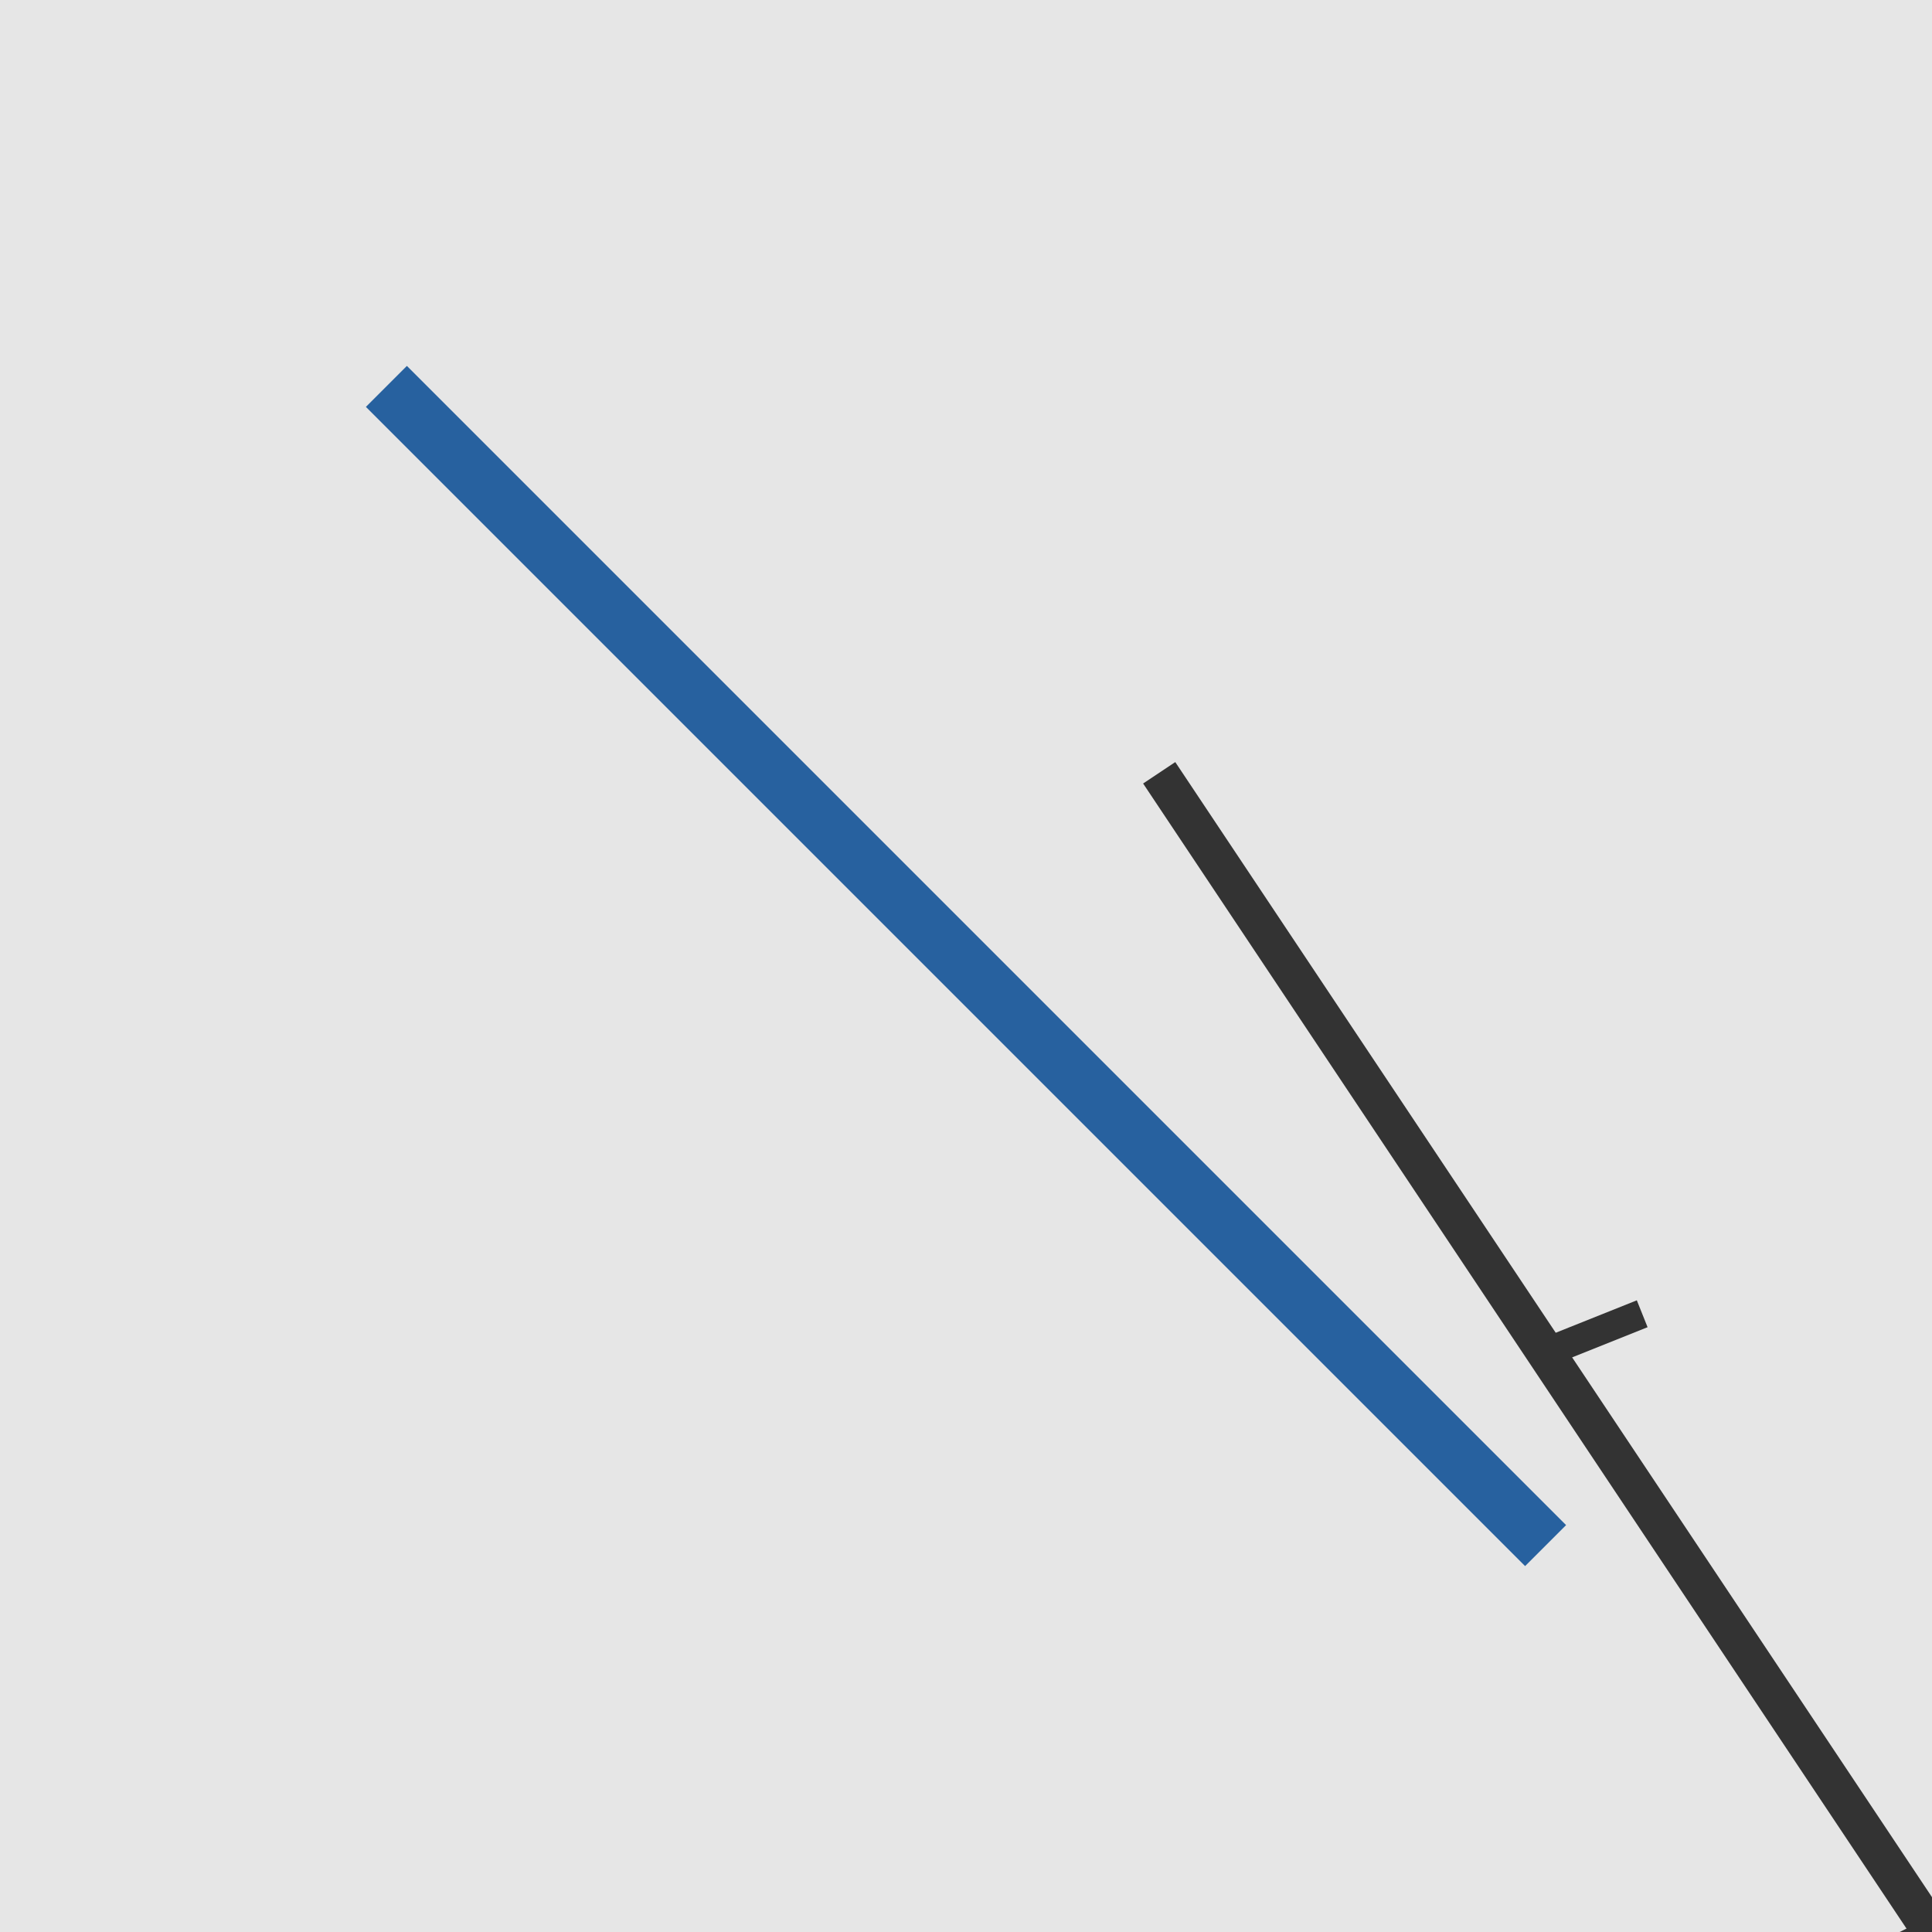
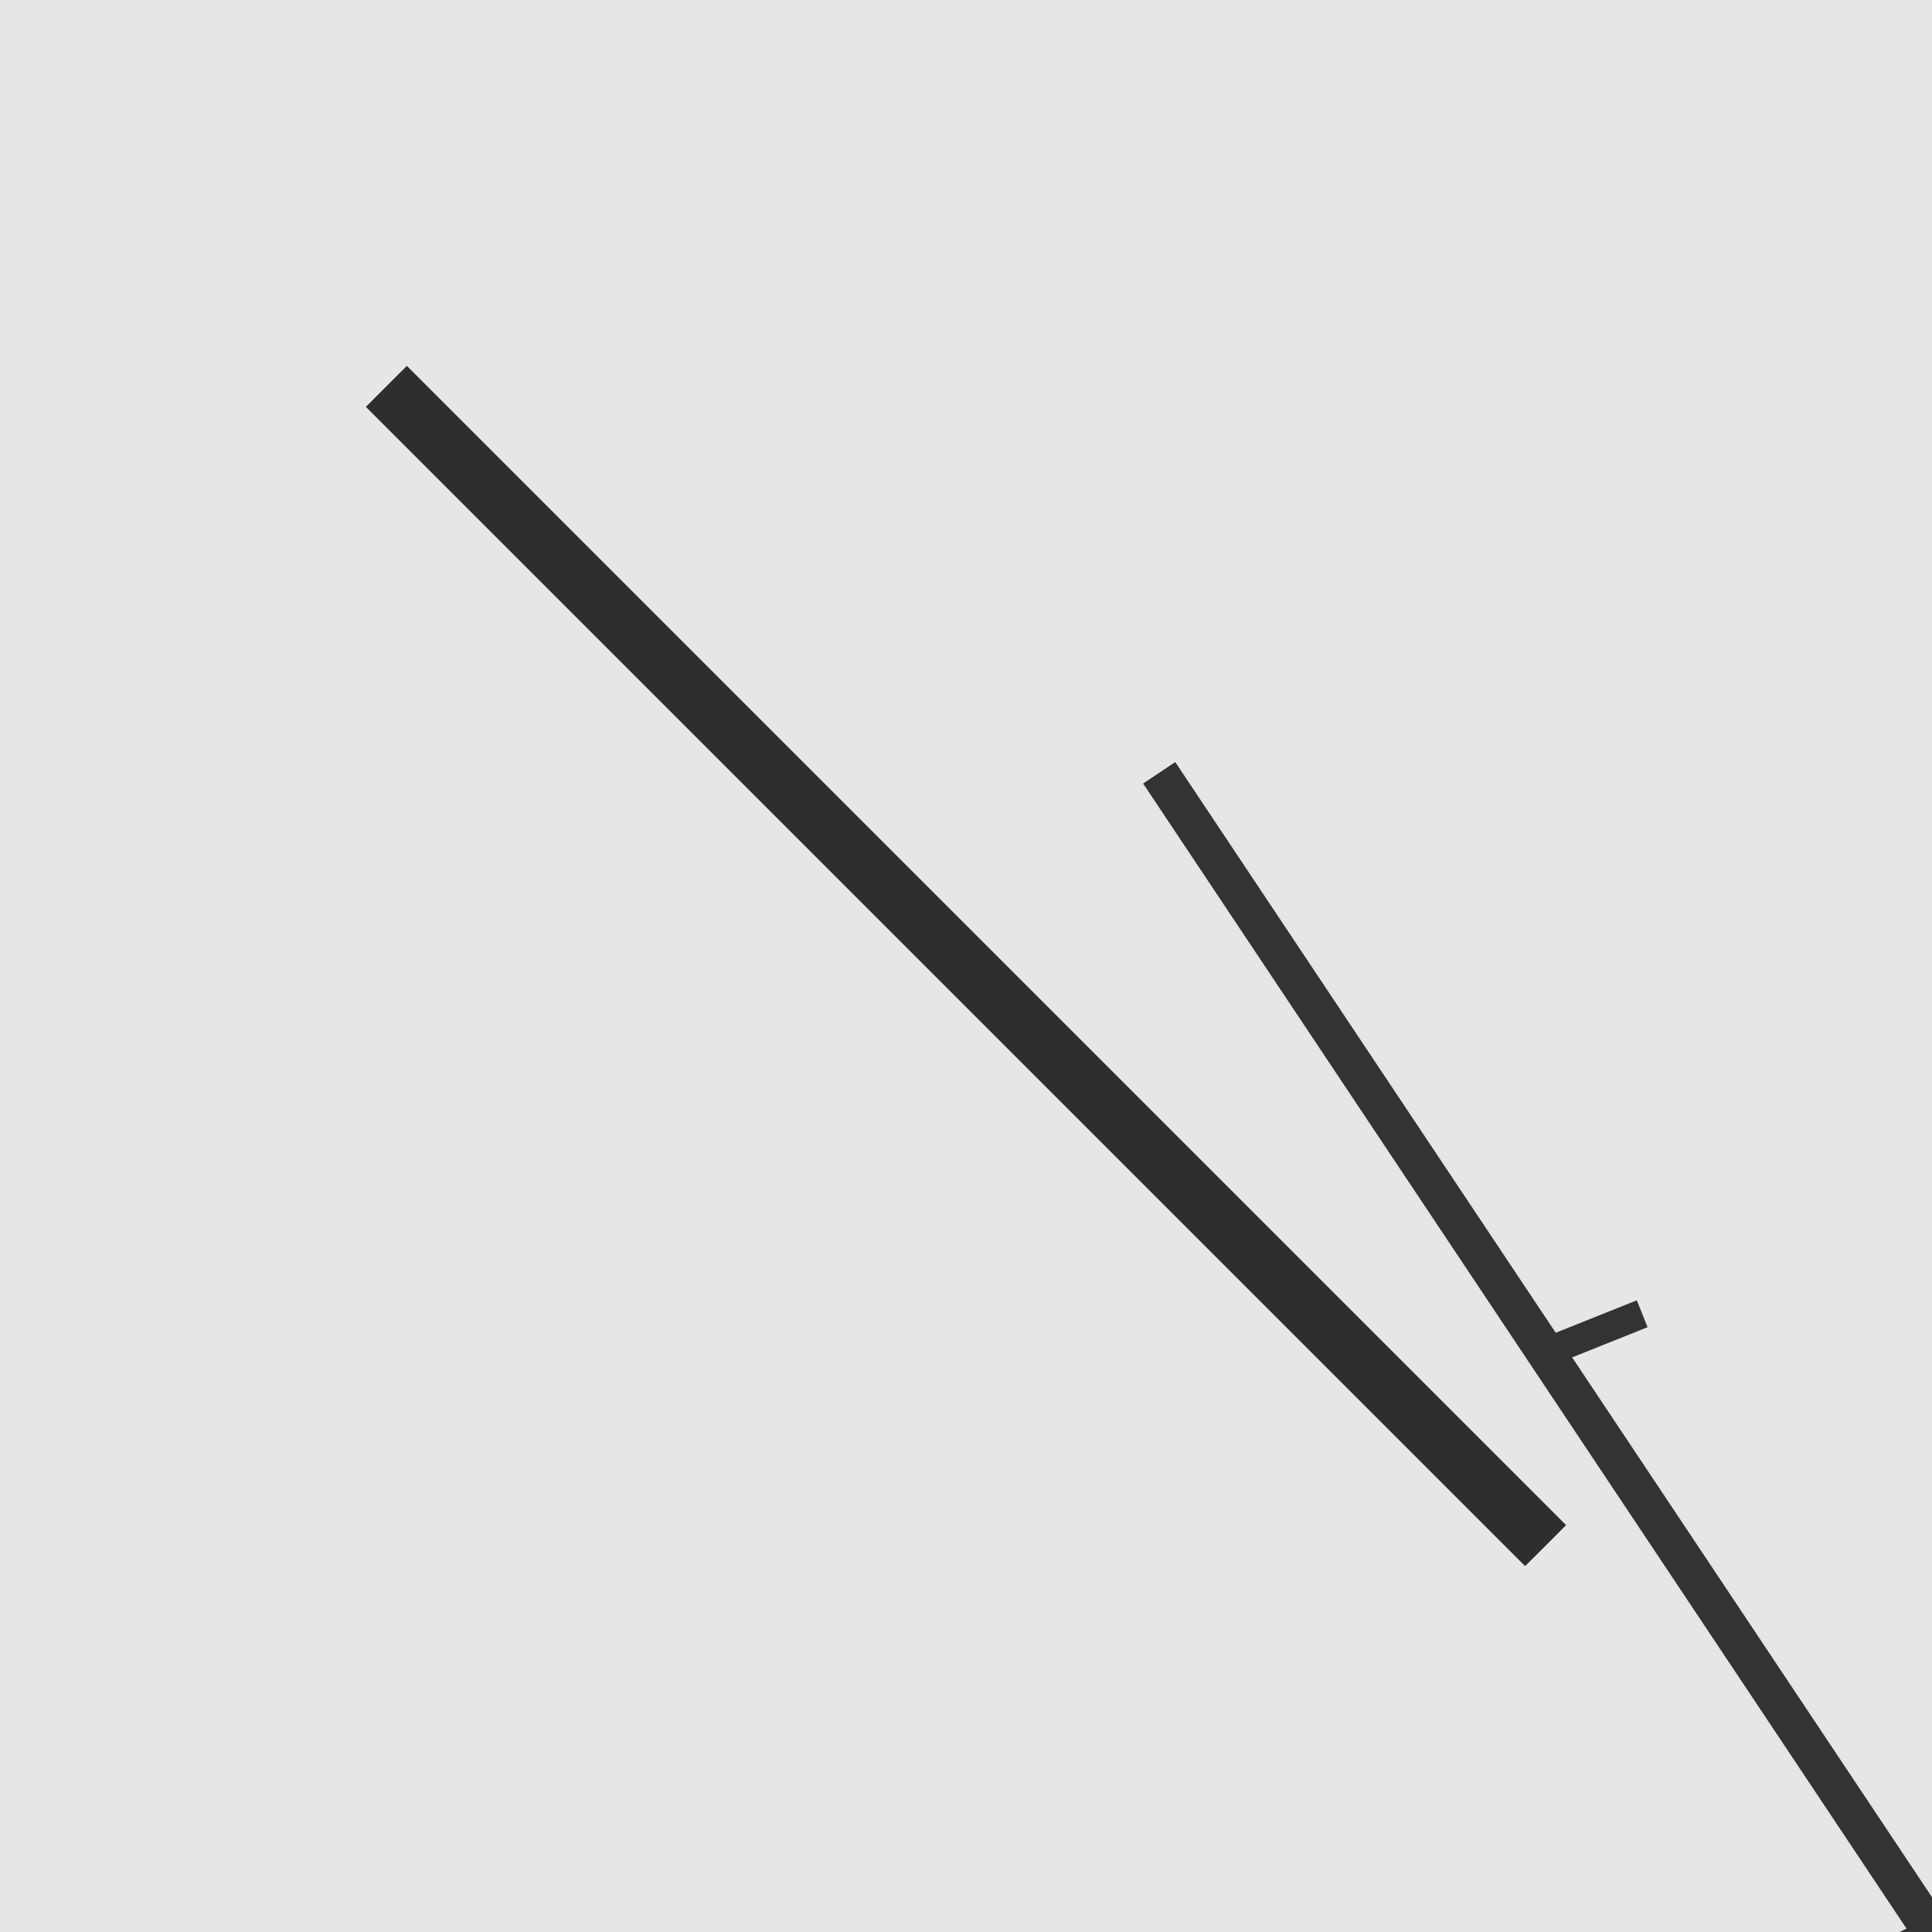
<svg xmlns="http://www.w3.org/2000/svg" width="100" height="100" viewBox="0 0 100 100">
-   <path d="M20 20 L35 35 L50 50 L65 65 L80 80" stroke="#2B6CB0" stroke-width="3" fill="none" />
+   <path d="M20 20 Q40 40 50 50 Q60 60 80 80" stroke="#333" stroke-width="3" fill="none" />
+   <path d="M20 20 Q35 35 50 50 Q65 65 80 80" stroke="#333" stroke-width="2" fill="none" opacity="0.5" />
  <filter id="noise">
    <feTurbulence type="fractalNoise" baseFrequency="0.7" numOctaves="3" stitchTiles="stitch" />
    <feColorMatrix type="saturate" values="0" />
    <feBlend mode="multiply" in2="SourceGraphic" />
  </filter>
  <rect width="200" height="200" filter="url(#noise)" opacity="0.1" />
  <path d="M60,40 L140,160" stroke="#333" stroke-width="2" fill="none" />
  <path d="M80,70 l5,-2 M100,100 l-4,2 M120,130 l4,-2" stroke="#333" stroke-width="1.5" fill="none" />
  <text x="100" y="190" font-family="'Noto Sans Thai', sans-serif" font-size="12" text-anchor="middle" fill="#333">
    รอยร้าวแนวทแยง
  </text>
</svg>
